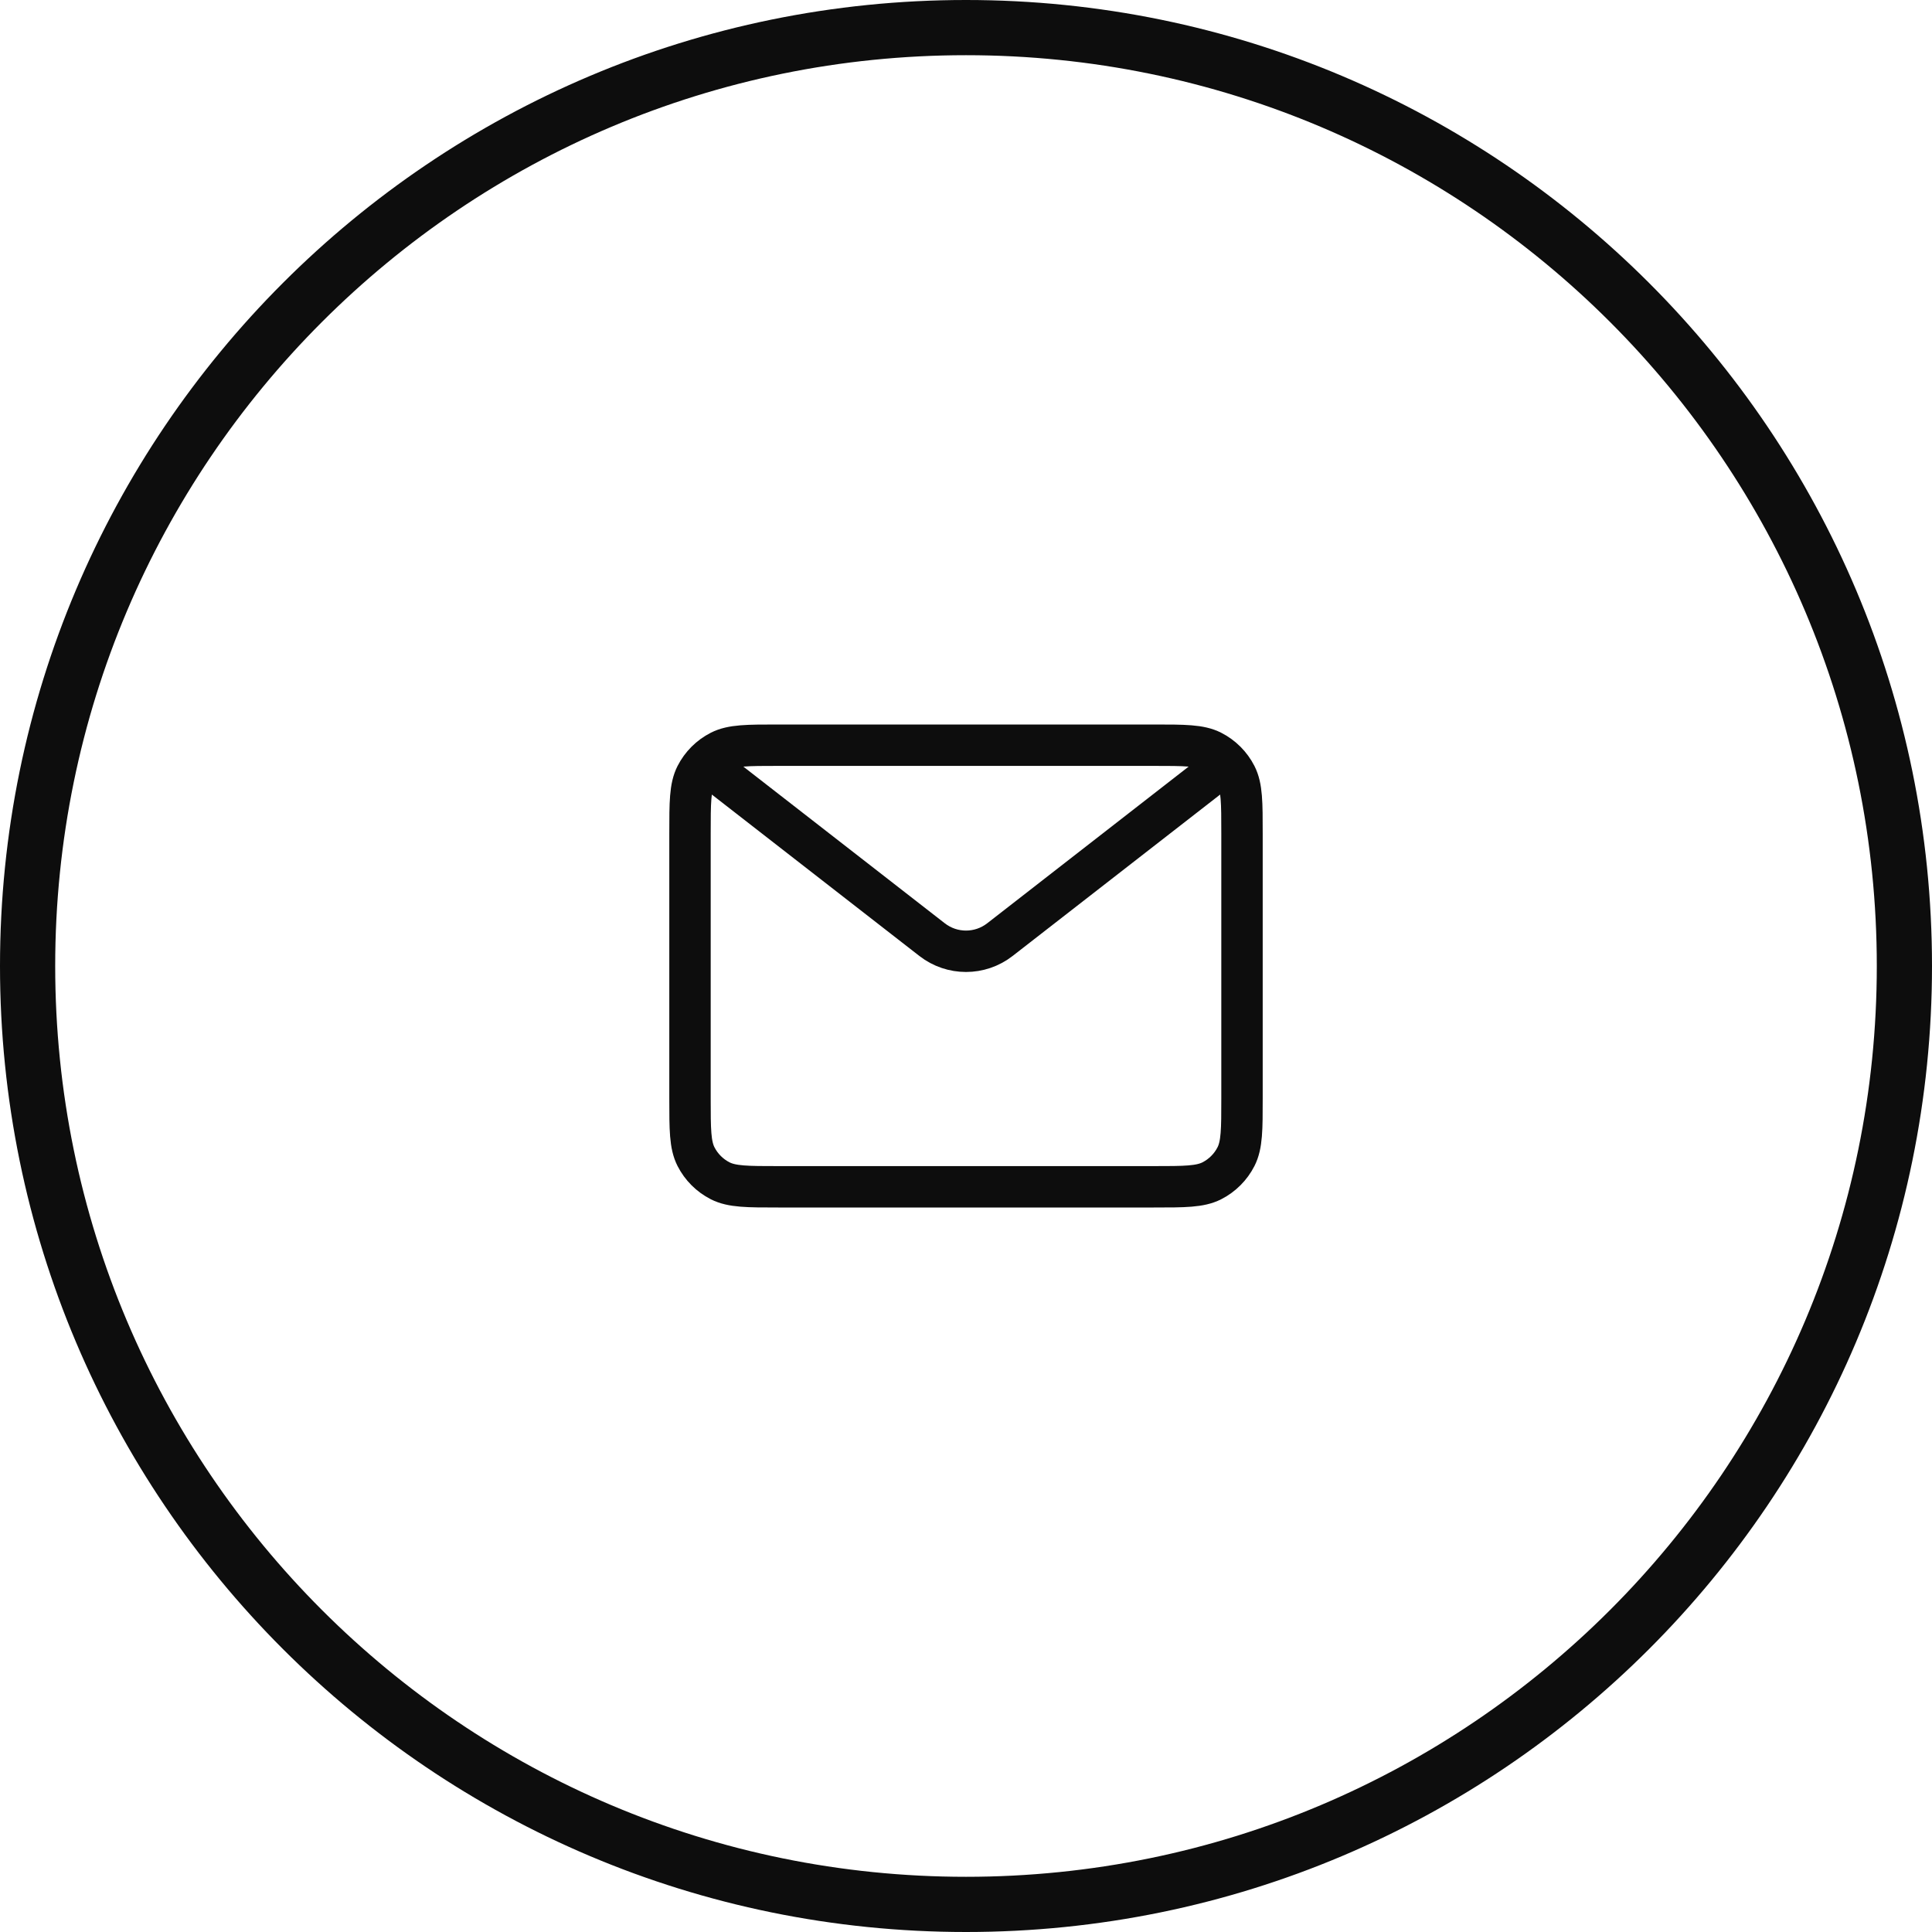
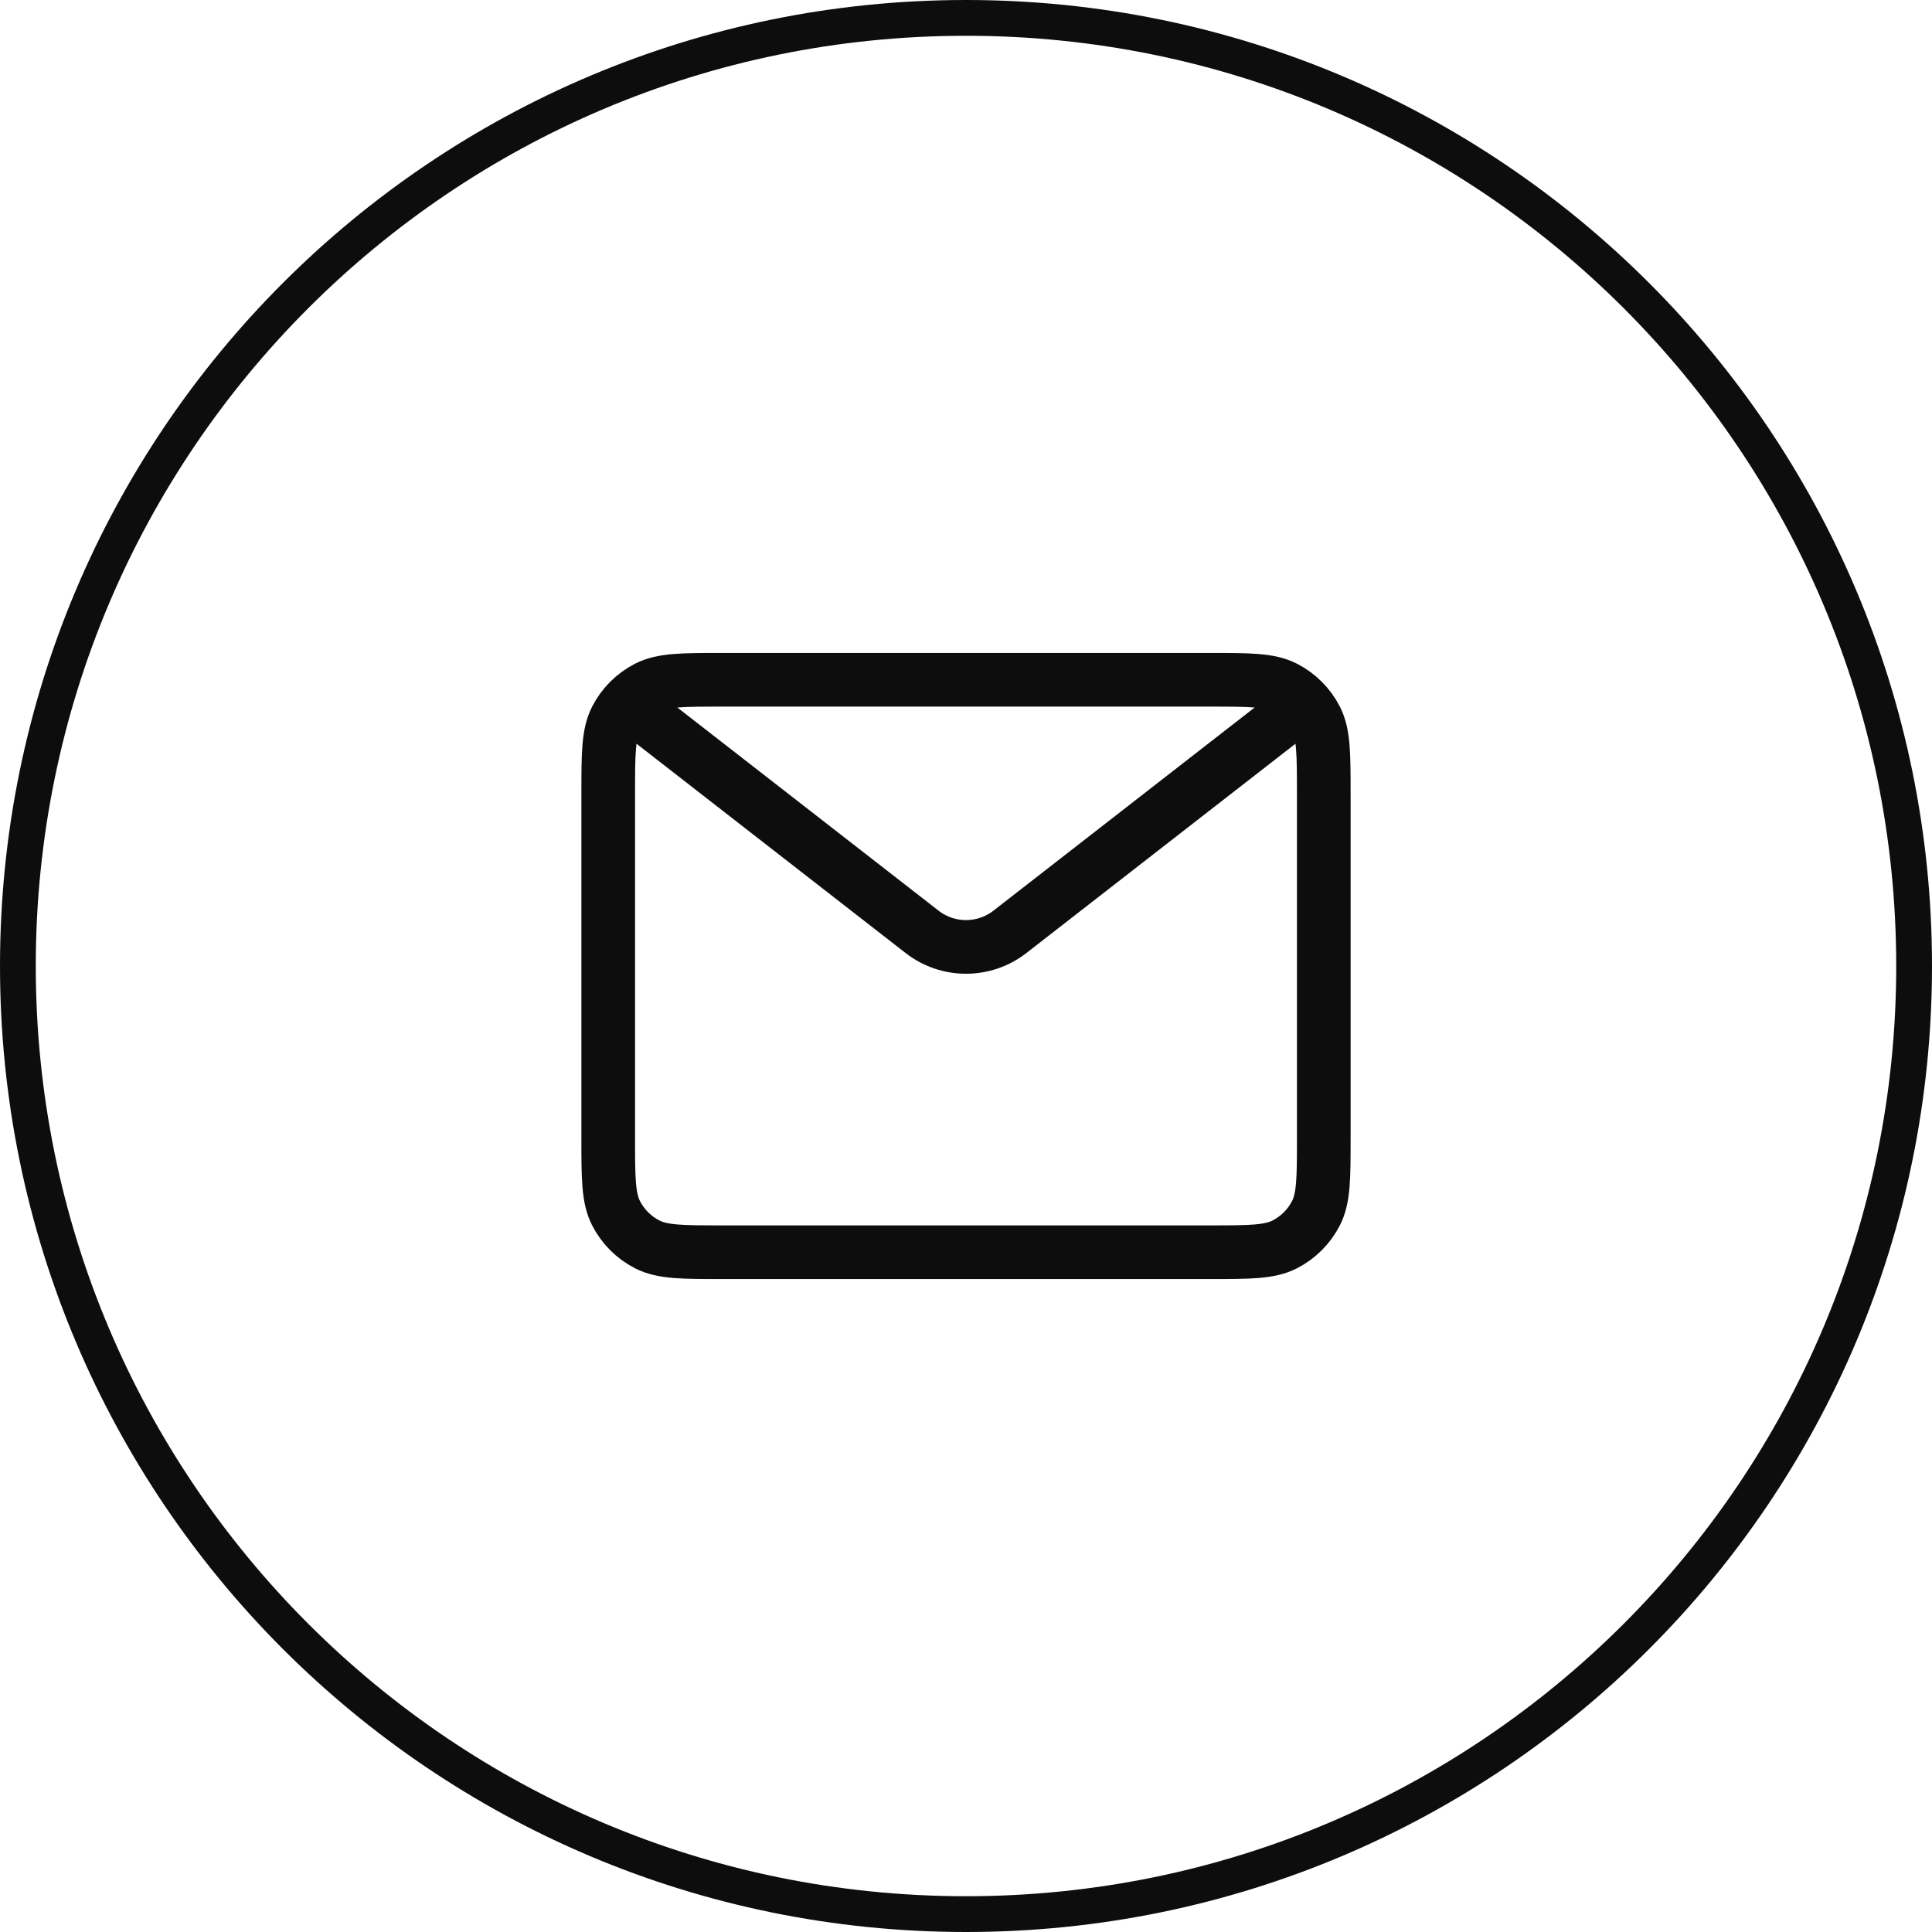
- <svg xmlns="http://www.w3.org/2000/svg" width="70" height="70" viewBox="0 0 70 70" fill="none">
-   <rect x="1" y="1" width="68" height="68" rx="34" stroke="#0D0D0D" stroke-width="2" />
-   <path d="M26 28L33.772 34.045C34.494 34.607 35.506 34.607 36.228 34.045L44 28M28.2 43H41.8C42.92 43 43.48 43 43.908 42.782C44.284 42.59 44.59 42.284 44.782 41.908C45 41.48 45 40.92 45 39.8V30.2C45 29.08 45 28.52 44.782 28.092C44.59 27.716 44.284 27.41 43.908 27.218C43.48 27 42.92 27 41.8 27H28.2C27.08 27 26.52 27 26.092 27.218C25.716 27.41 25.41 27.716 25.218 28.092C25 28.52 25 29.08 25 30.2V39.8C25 40.92 25 41.48 25.218 41.908C25.41 42.284 25.716 42.59 26.092 42.782C26.52 43 27.08 43 28.2 43Z" stroke="#0D0D0D" stroke-width="1.5" />
+ <svg xmlns="http://www.w3.org/2000/svg" width="54" height="54" viewBox="0 0 54 54" fill="none">
+   <rect x="0.5" y="0.5" width="53" height="53" rx="26.5" stroke="#0D0D0D" />
+   <path d="M18 20L25.772 26.045C26.494 26.607 27.506 26.607 28.228 26.045L36 20M20.2 35H33.8C34.92 35 35.48 35 35.908 34.782C36.284 34.59 36.59 34.284 36.782 33.908C37 33.48 37 32.92 37 31.8V22.2C37 21.08 37 20.52 36.782 20.092C36.59 19.716 36.284 19.41 35.908 19.218C35.48 19 34.92 19 33.8 19H20.2C19.08 19 18.52 19 18.092 19.218C17.716 19.41 17.41 19.716 17.218 20.092C17 20.52 17 21.08 17 22.2V31.8C17 32.92 17 33.48 17.218 33.908C17.41 34.284 17.716 34.59 18.092 34.782C18.52 35 19.08 35 20.2 35Z" stroke="#0D0D0D" stroke-width="1.5" />
</svg>
